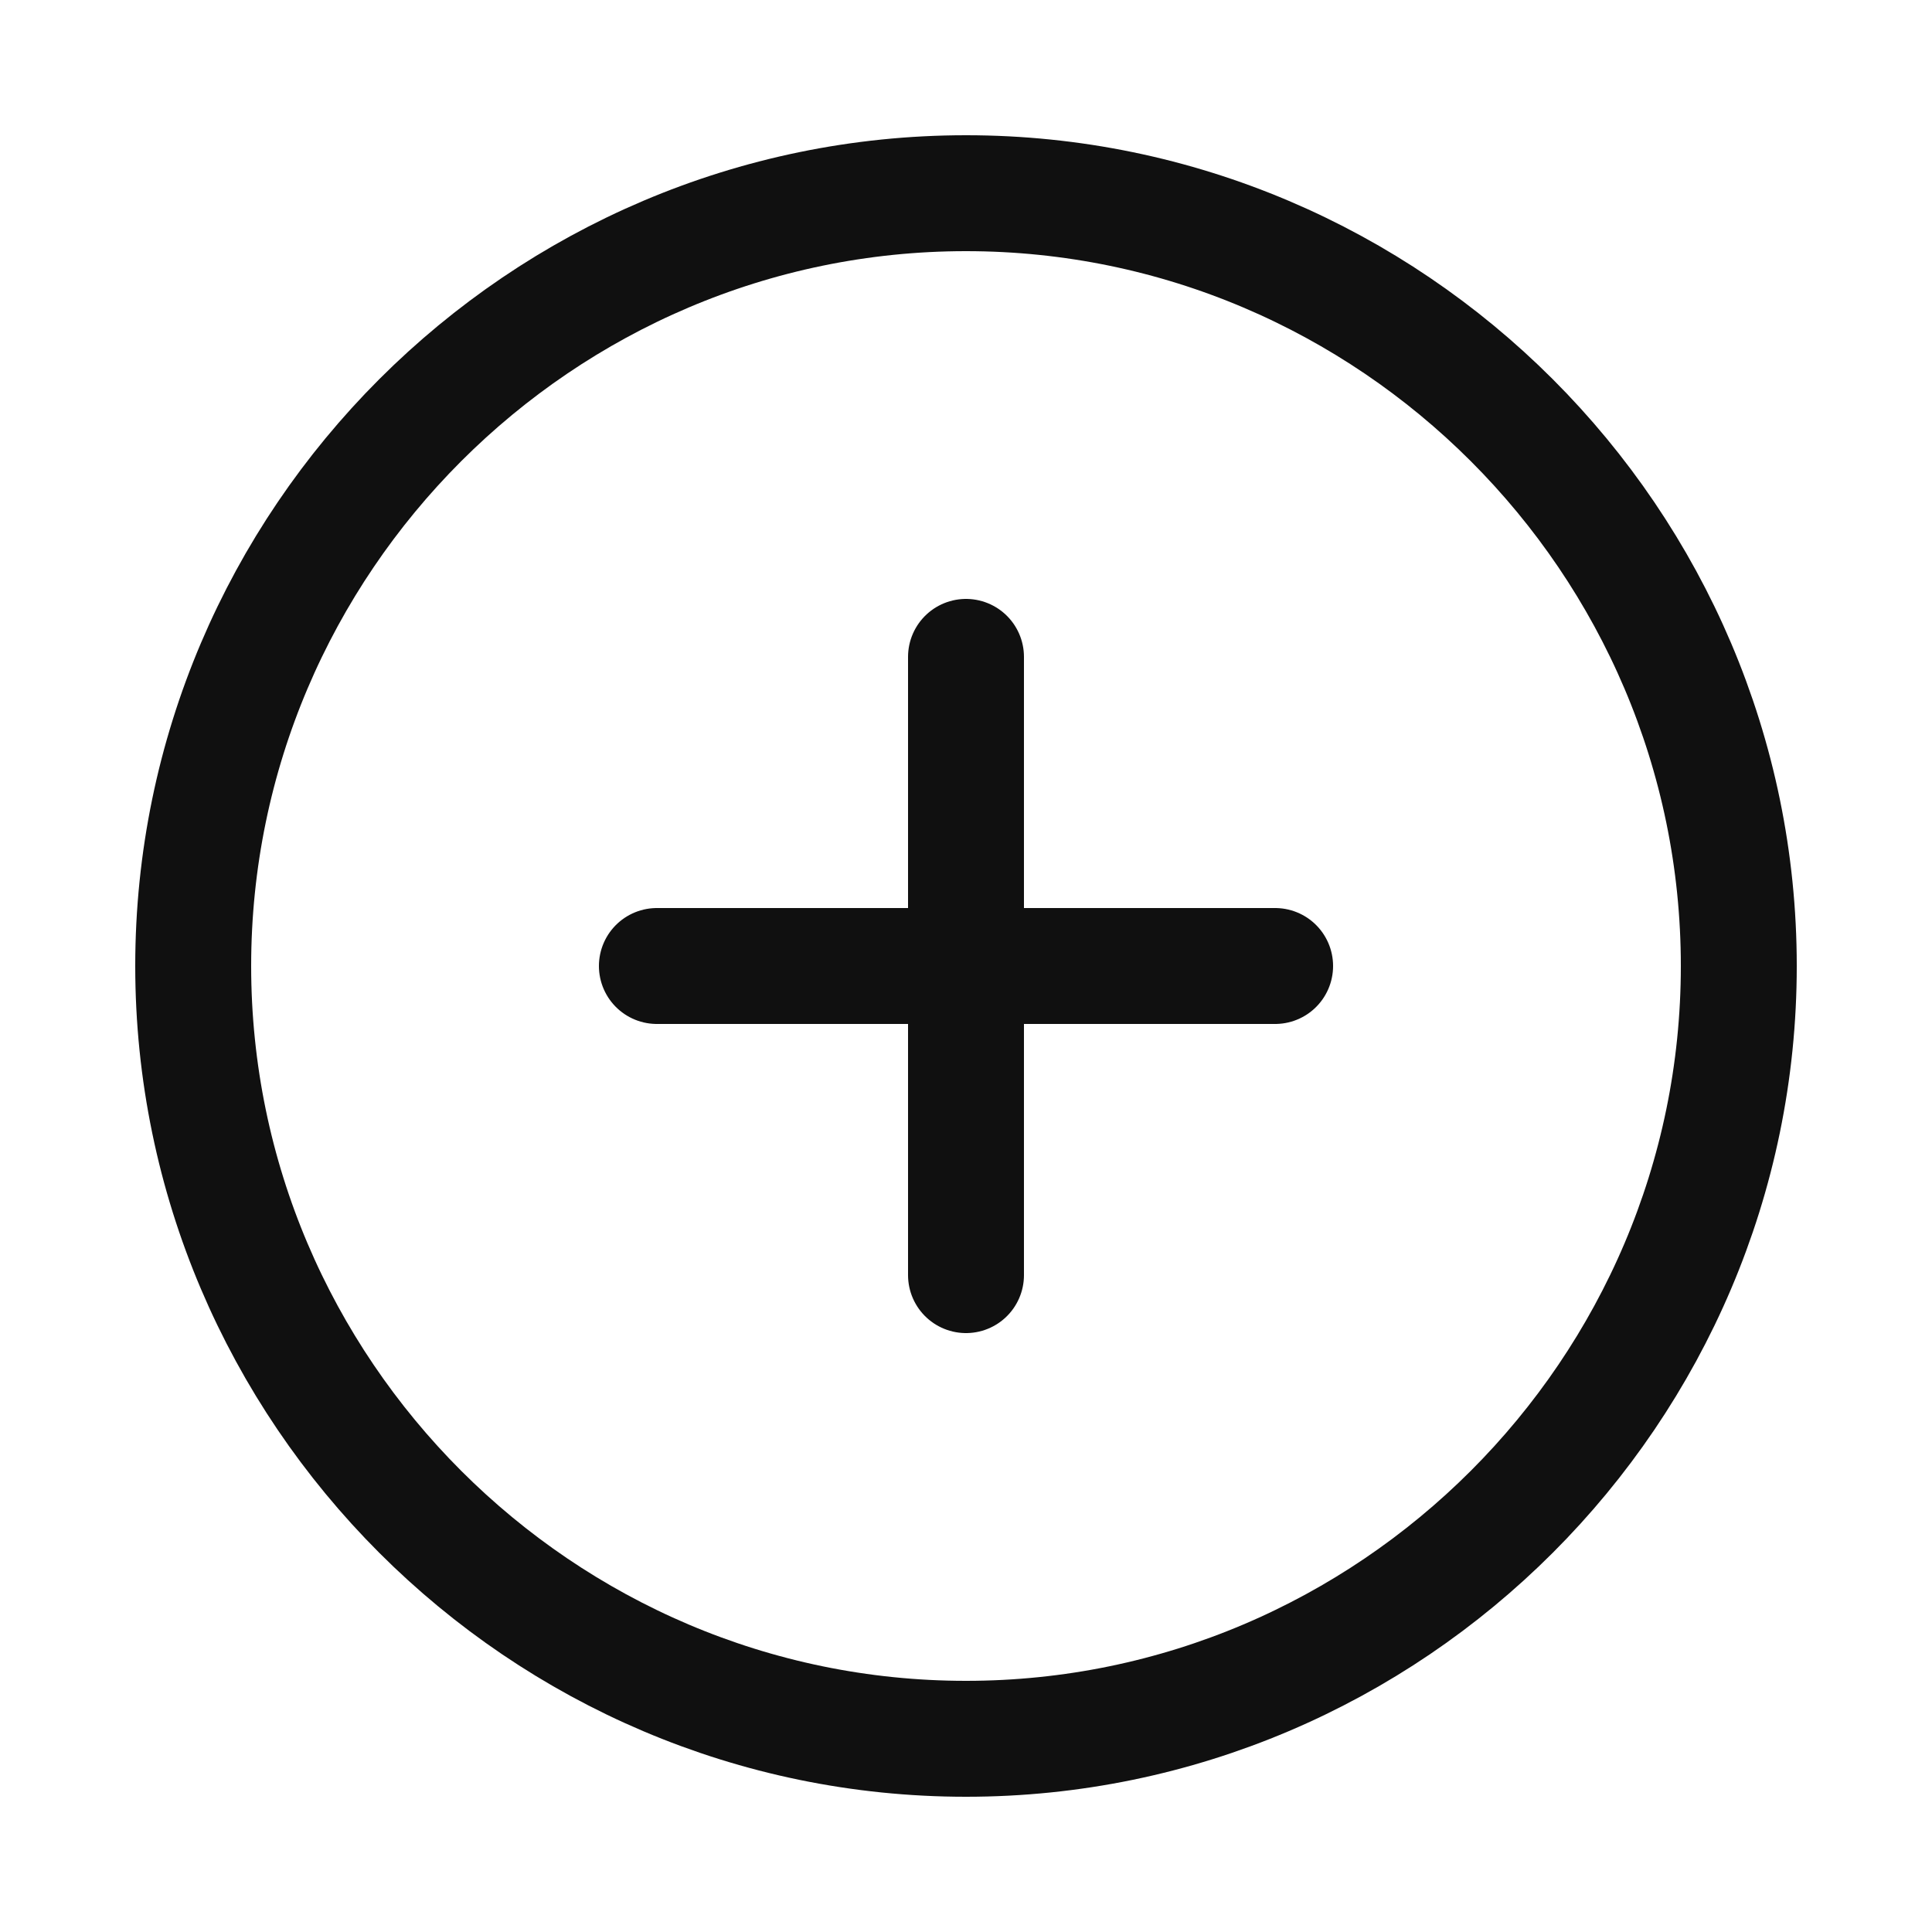
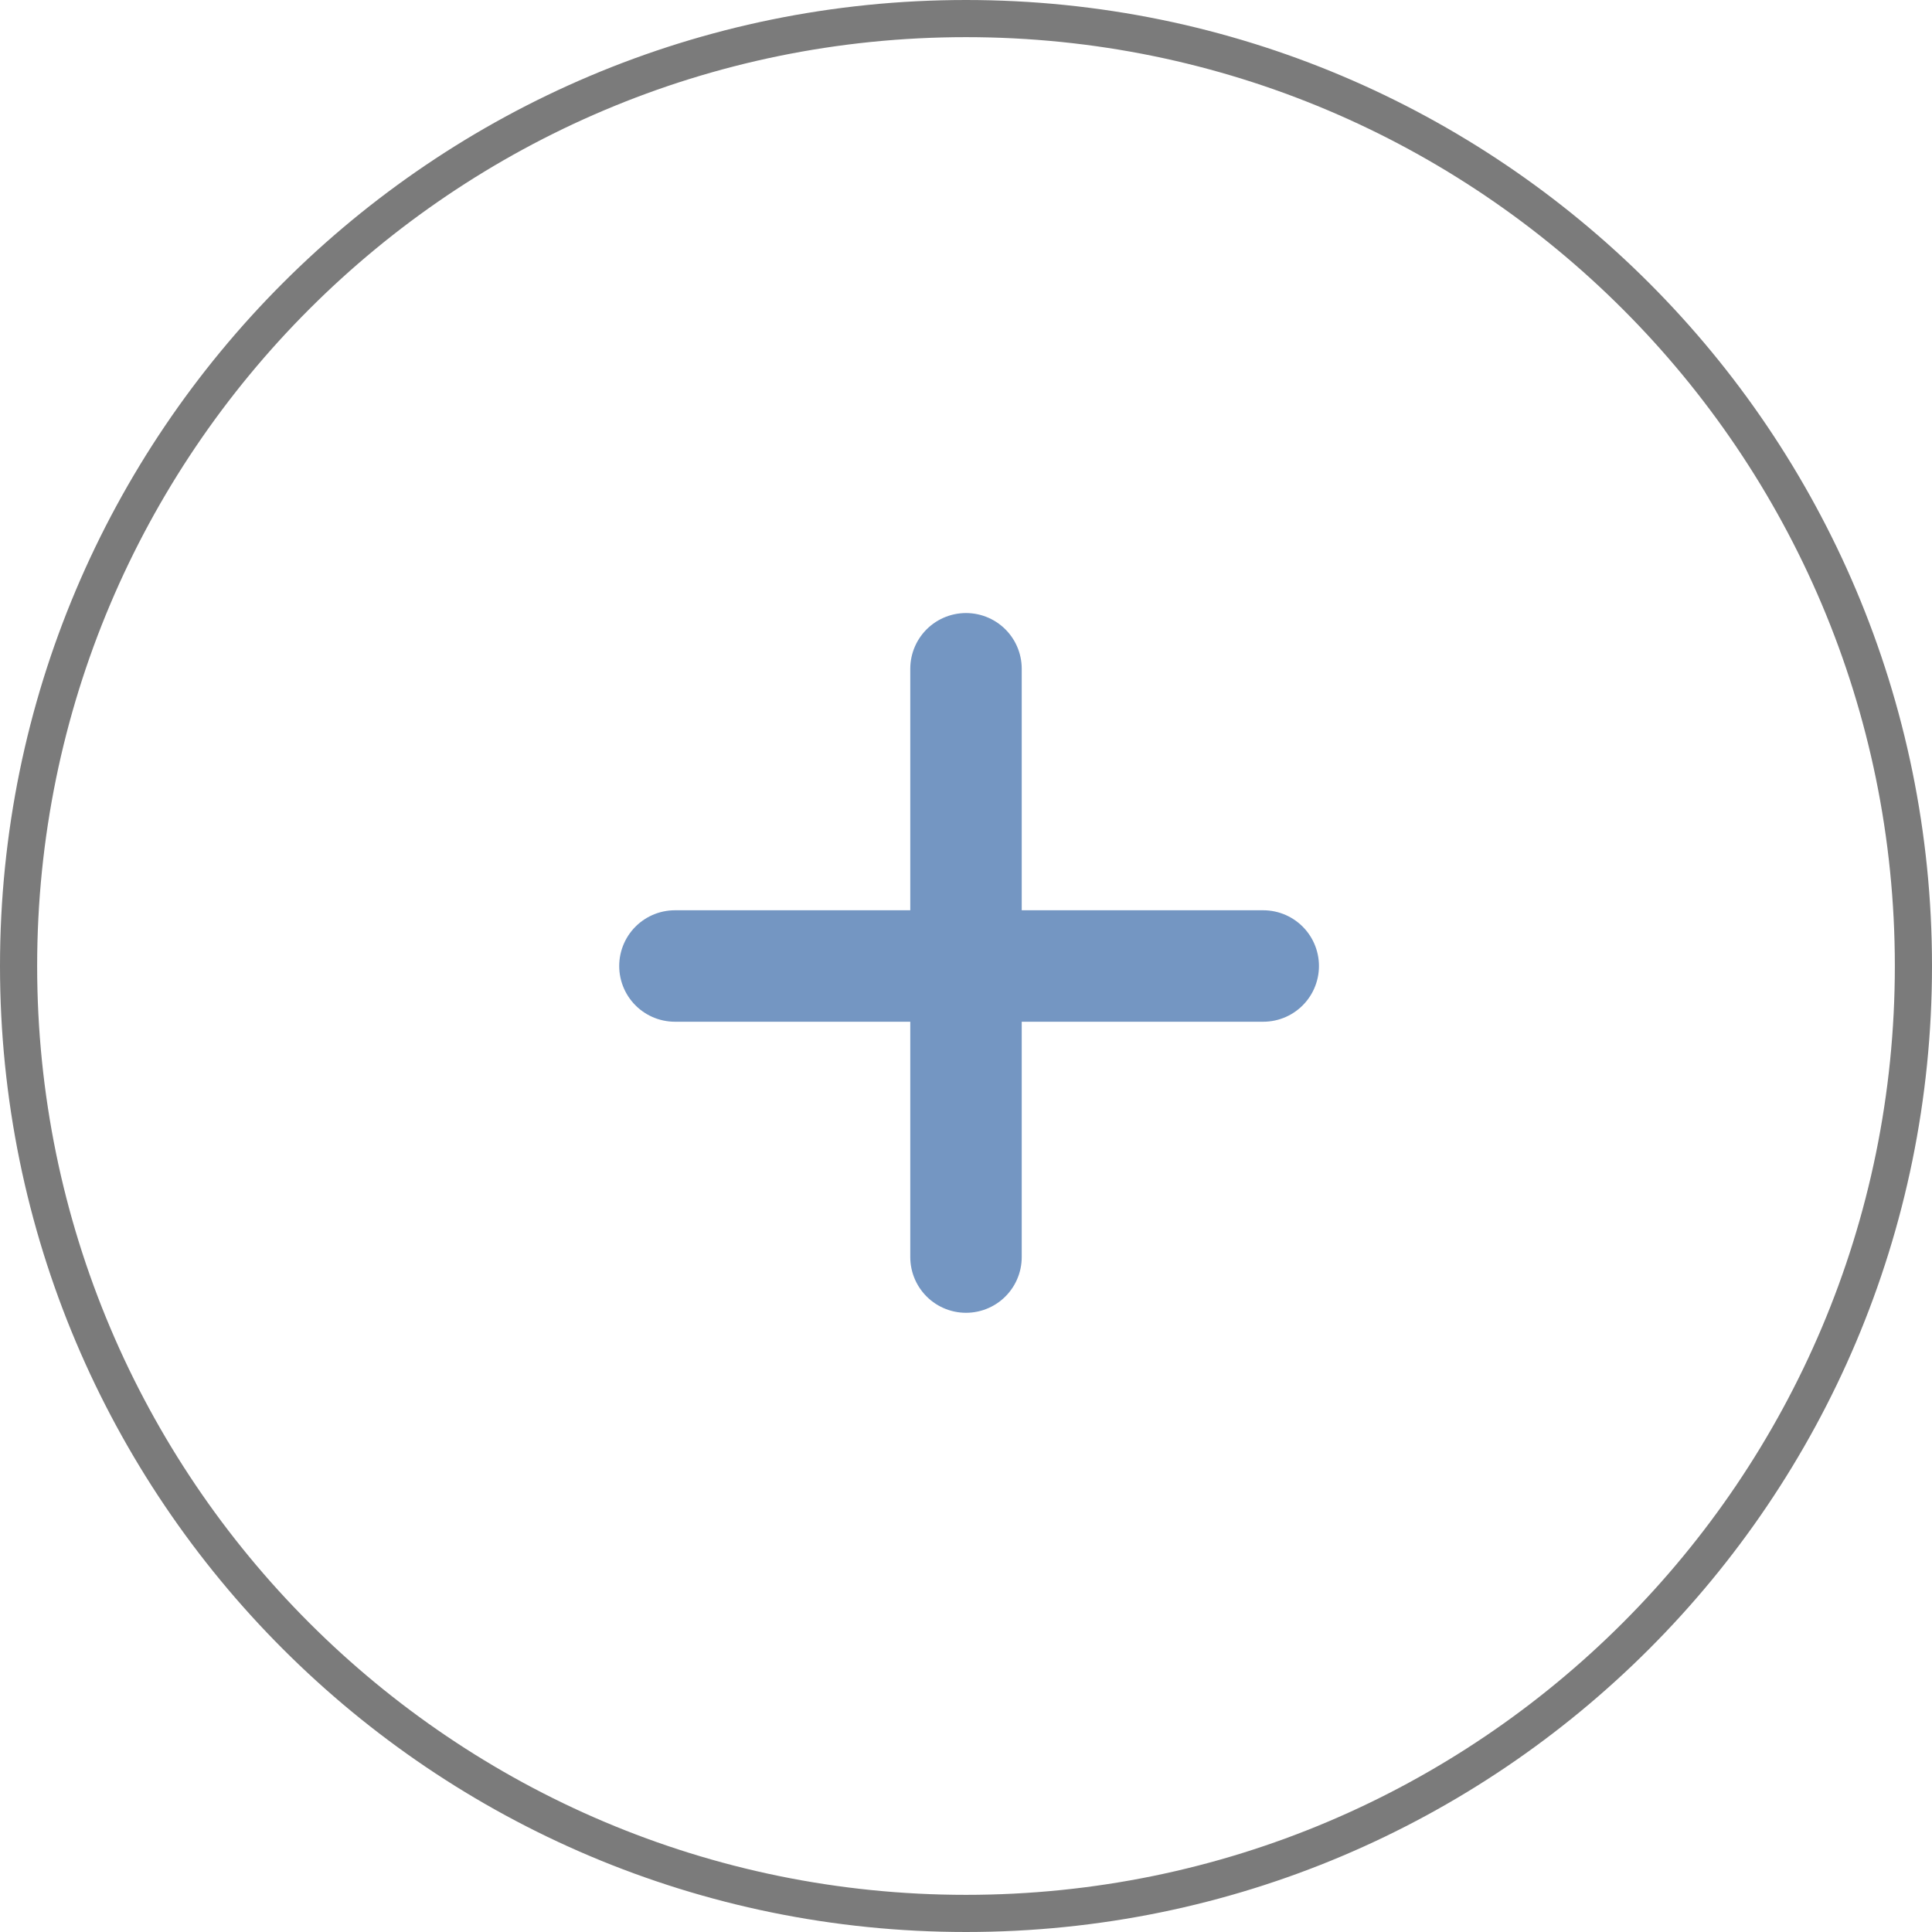
- <svg xmlns="http://www.w3.org/2000/svg" width="25" height="25" viewBox="0 0 25 25" fill="none">
-   <path d="M12.5 22.5C18 22.5 22.5 18 22.5 12.5C22.5 7 18 2.5 12.5 2.5C7 2.5 2.5 7 2.5 12.5C2.5 18 7 22.5 12.5 22.5Z" stroke="#101010" stroke-width="1.5" stroke-linecap="round" stroke-linejoin="round" />
-   <path d="M8.5 12.5H16.5" stroke="#101010" stroke-width="1.5" stroke-linecap="round" stroke-linejoin="round" />
-   <path d="M12.5 16.5V8.5" stroke="#101010" stroke-width="1.5" stroke-linecap="round" stroke-linejoin="round" />
+ <svg xmlns="http://www.w3.org/2000/svg" width="26" height="26" viewBox="0 0 26 26" fill="none">
+   <circle cx="13" cy="13" r="12.75" transform="rotate(90 13 13)" stroke="#7B7B7B" stroke-width="0.5" />
+   <path d="M13 9L13 16.917" stroke="#7496C2" stroke-width="1.5" stroke-linecap="round" />
+   <path d="M17 13L9.083 13" stroke="#7496C2" stroke-width="1.5" stroke-linecap="round" />
</svg>
